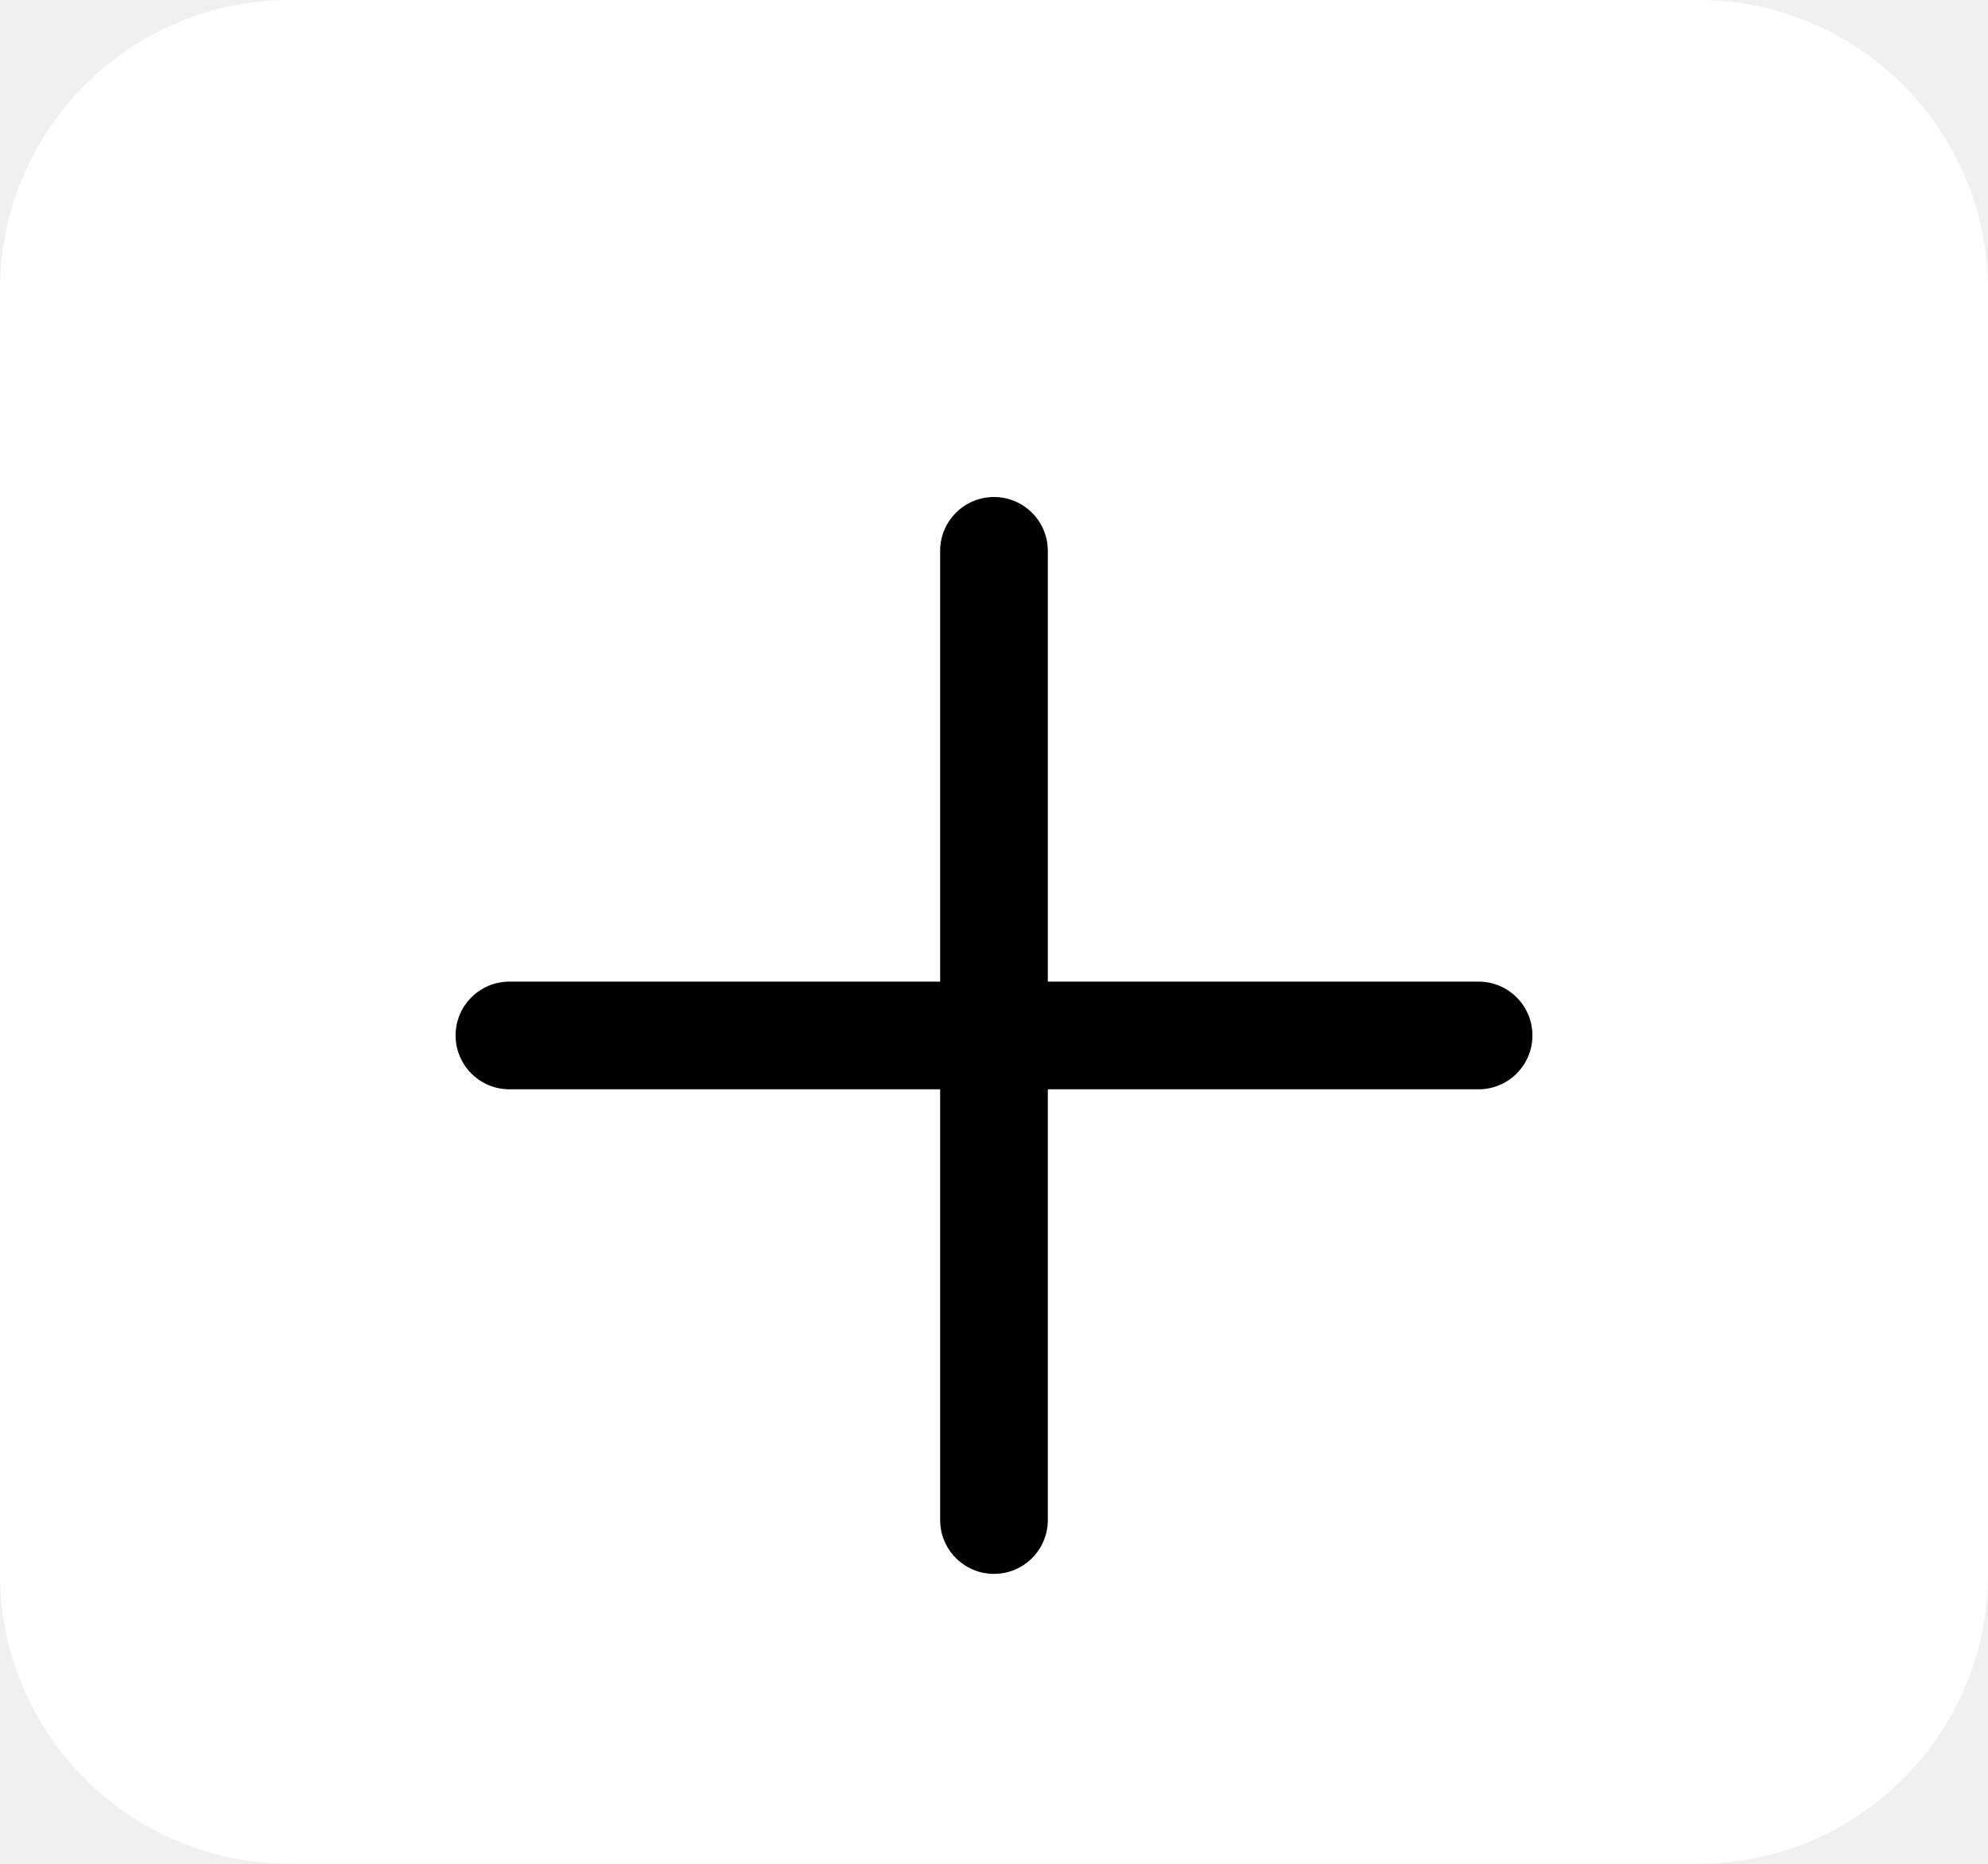
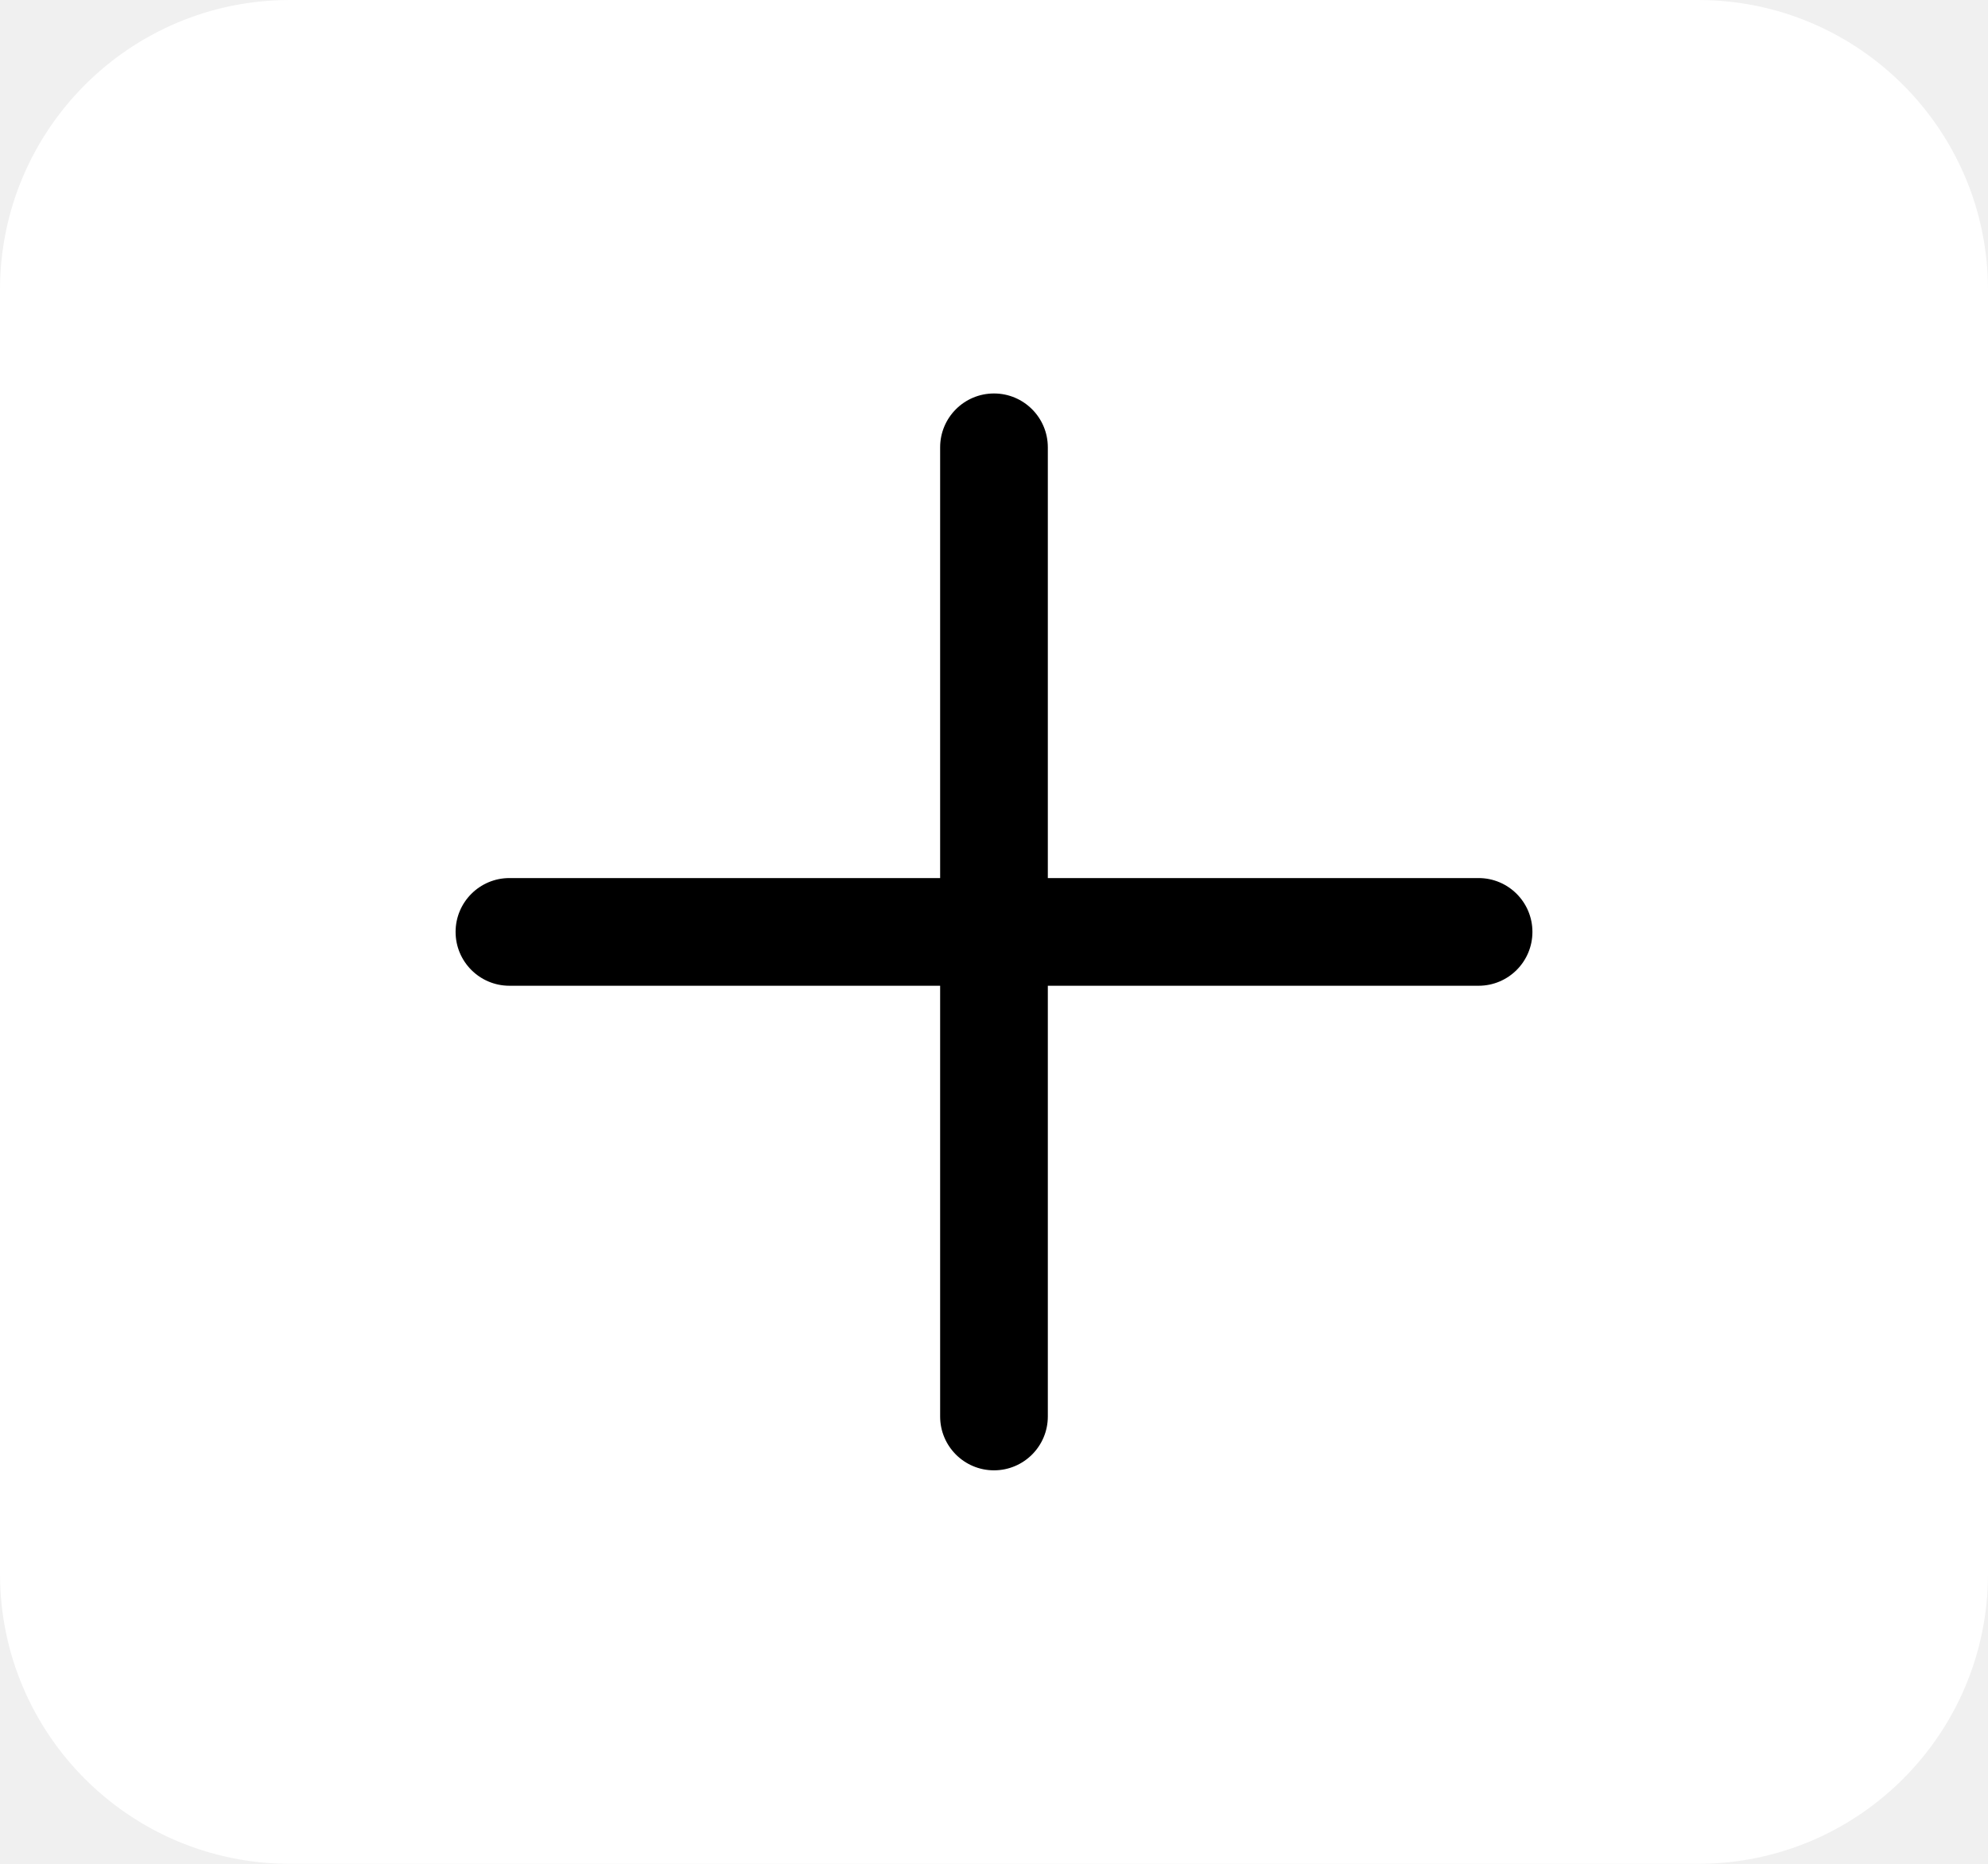
<svg xmlns="http://www.w3.org/2000/svg" width="48" height="45" viewBox="0 0 48 45" fill="none">
  <rect x="48" width="45" height="48" rx="7" transform="rotate(90 48 0)" fill="white" />
-   <rect x="37" y="23.7" width="2.6" height="26" rx="1.3" transform="rotate(90 37 23.7002)" fill="black" />
-   <rect x="25.3" y="38" width="2.6" height="26" rx="1.3" transform="rotate(180 25.2998 38)" fill="black" />
+   <rect x="37" y="21.2" width="2.6" height="26" rx="1.3" transform="rotate(90 37 21.2002)" fill="black" />
+   <rect x="25.3" y="35.5" width="2.6" height="26" rx="1.3" transform="rotate(180 25.2998 35.5)" fill="black" />
</svg>
